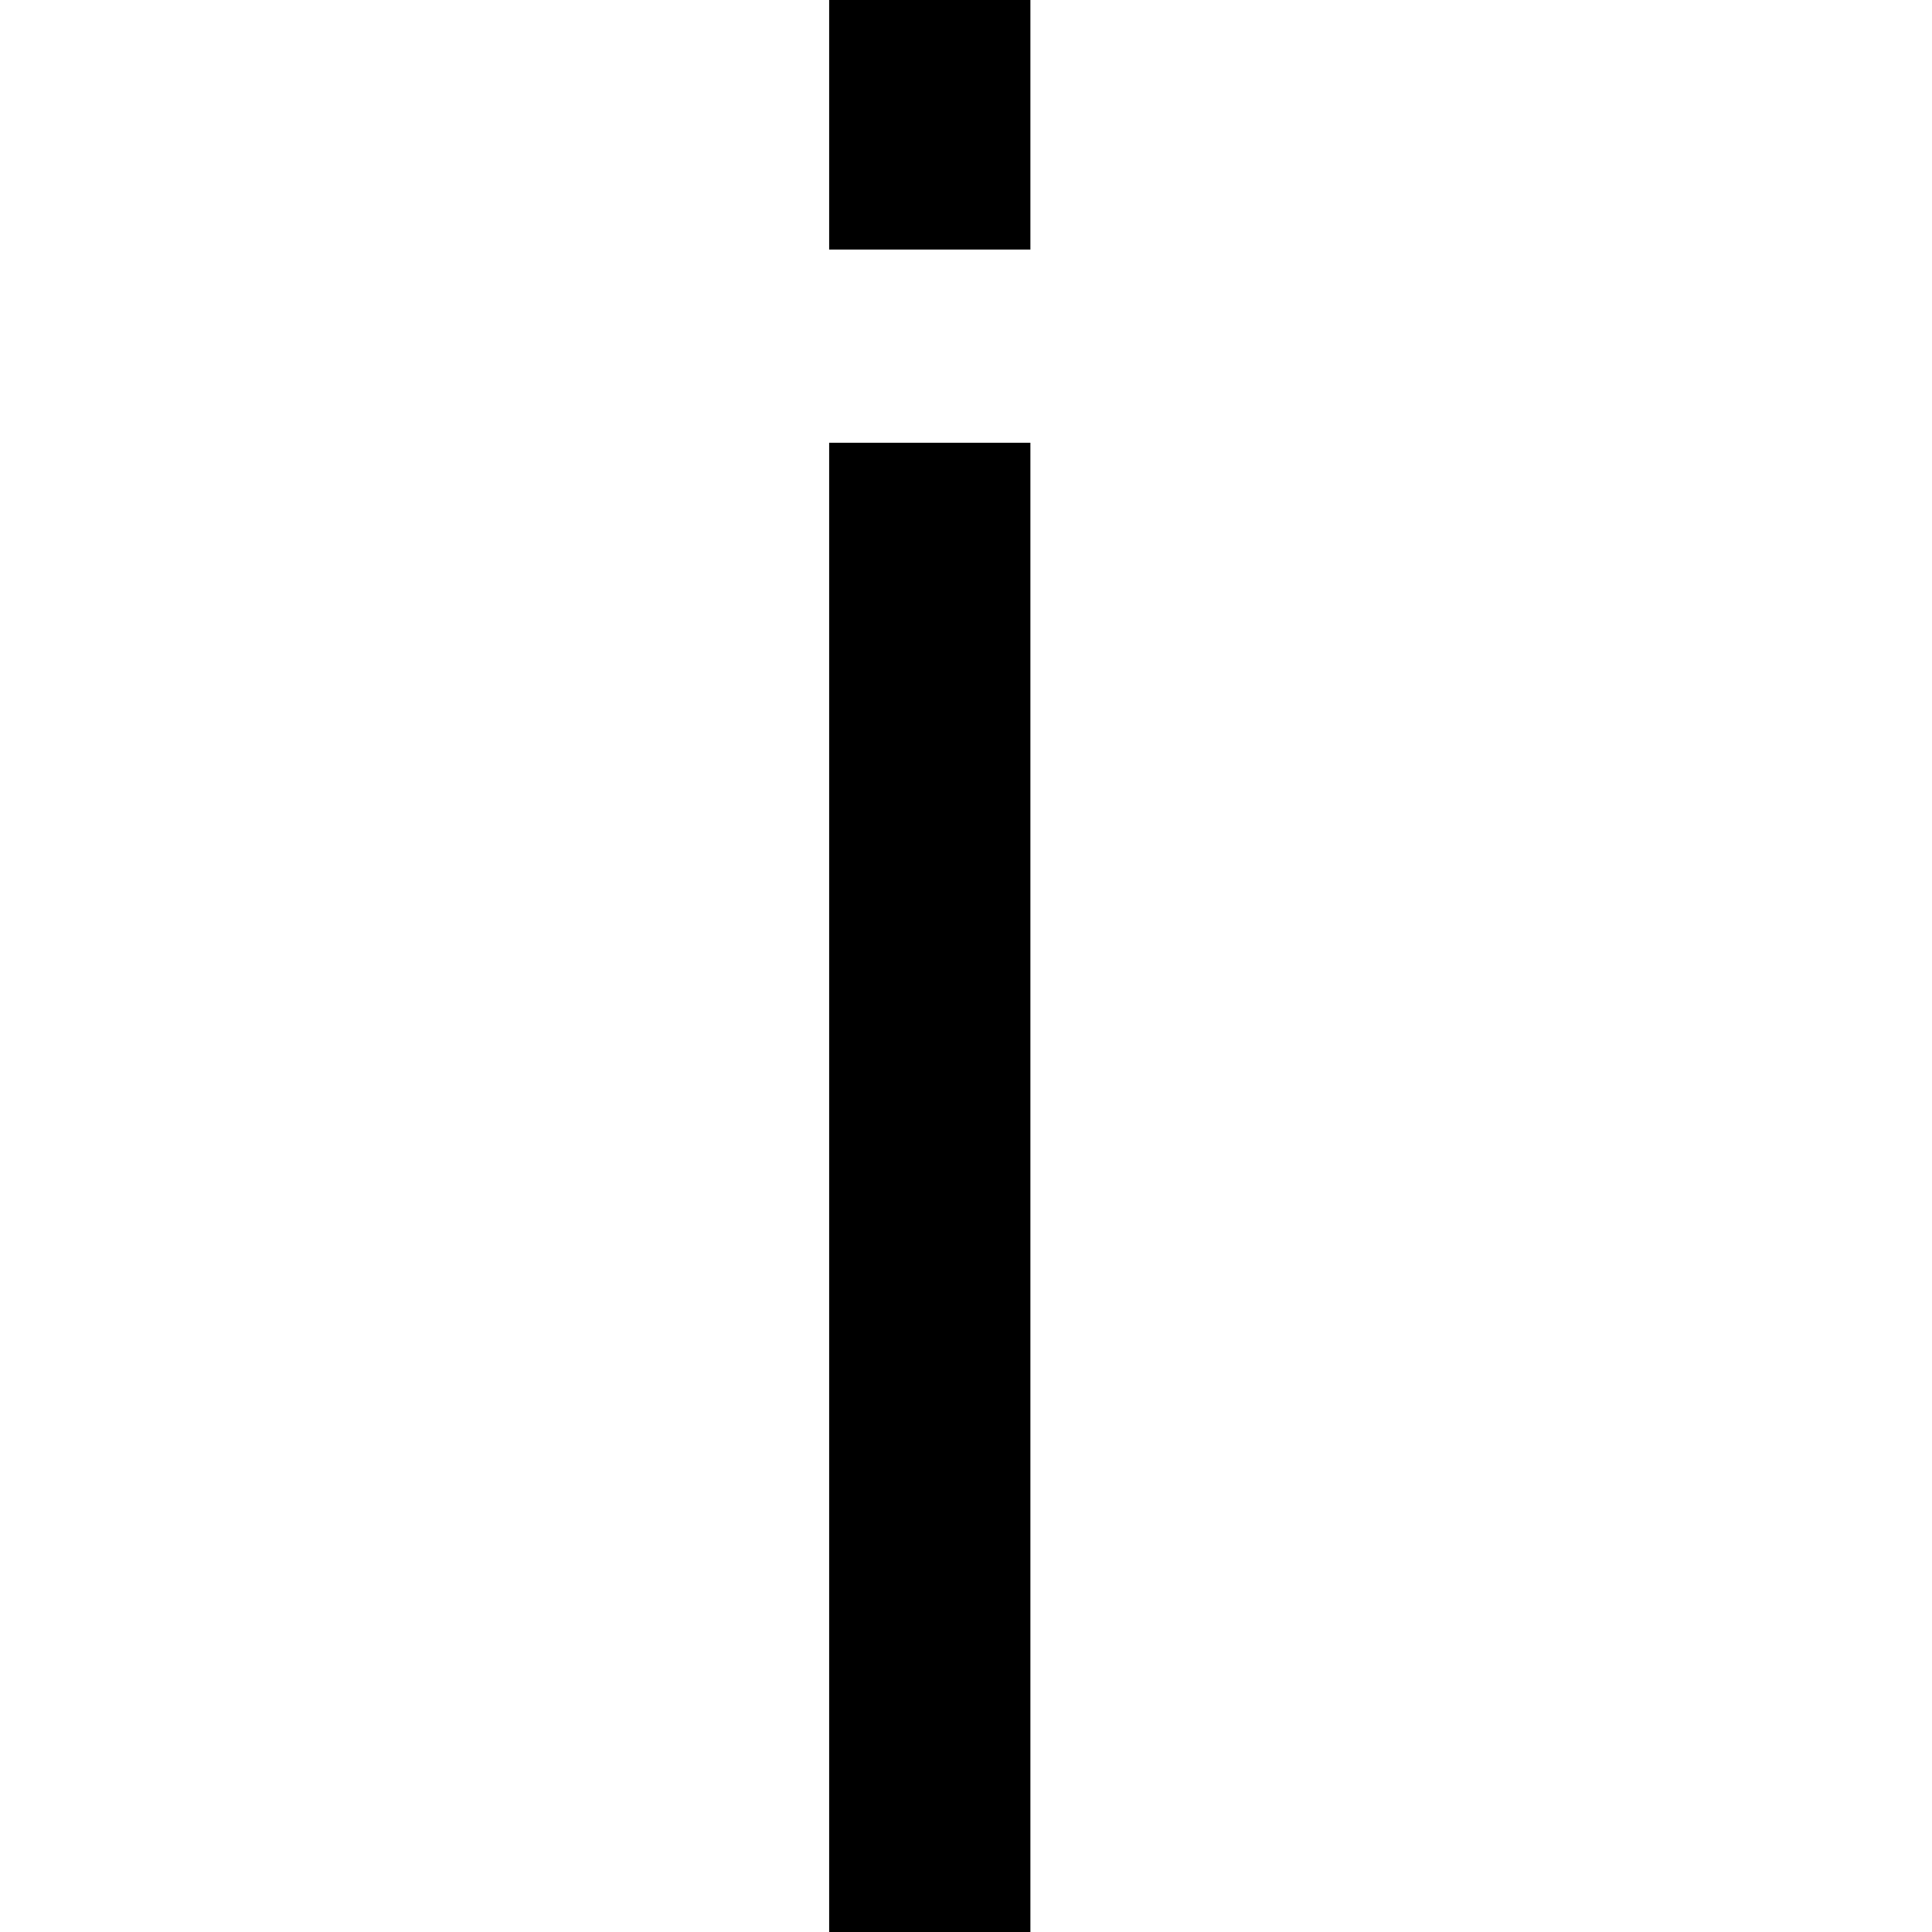
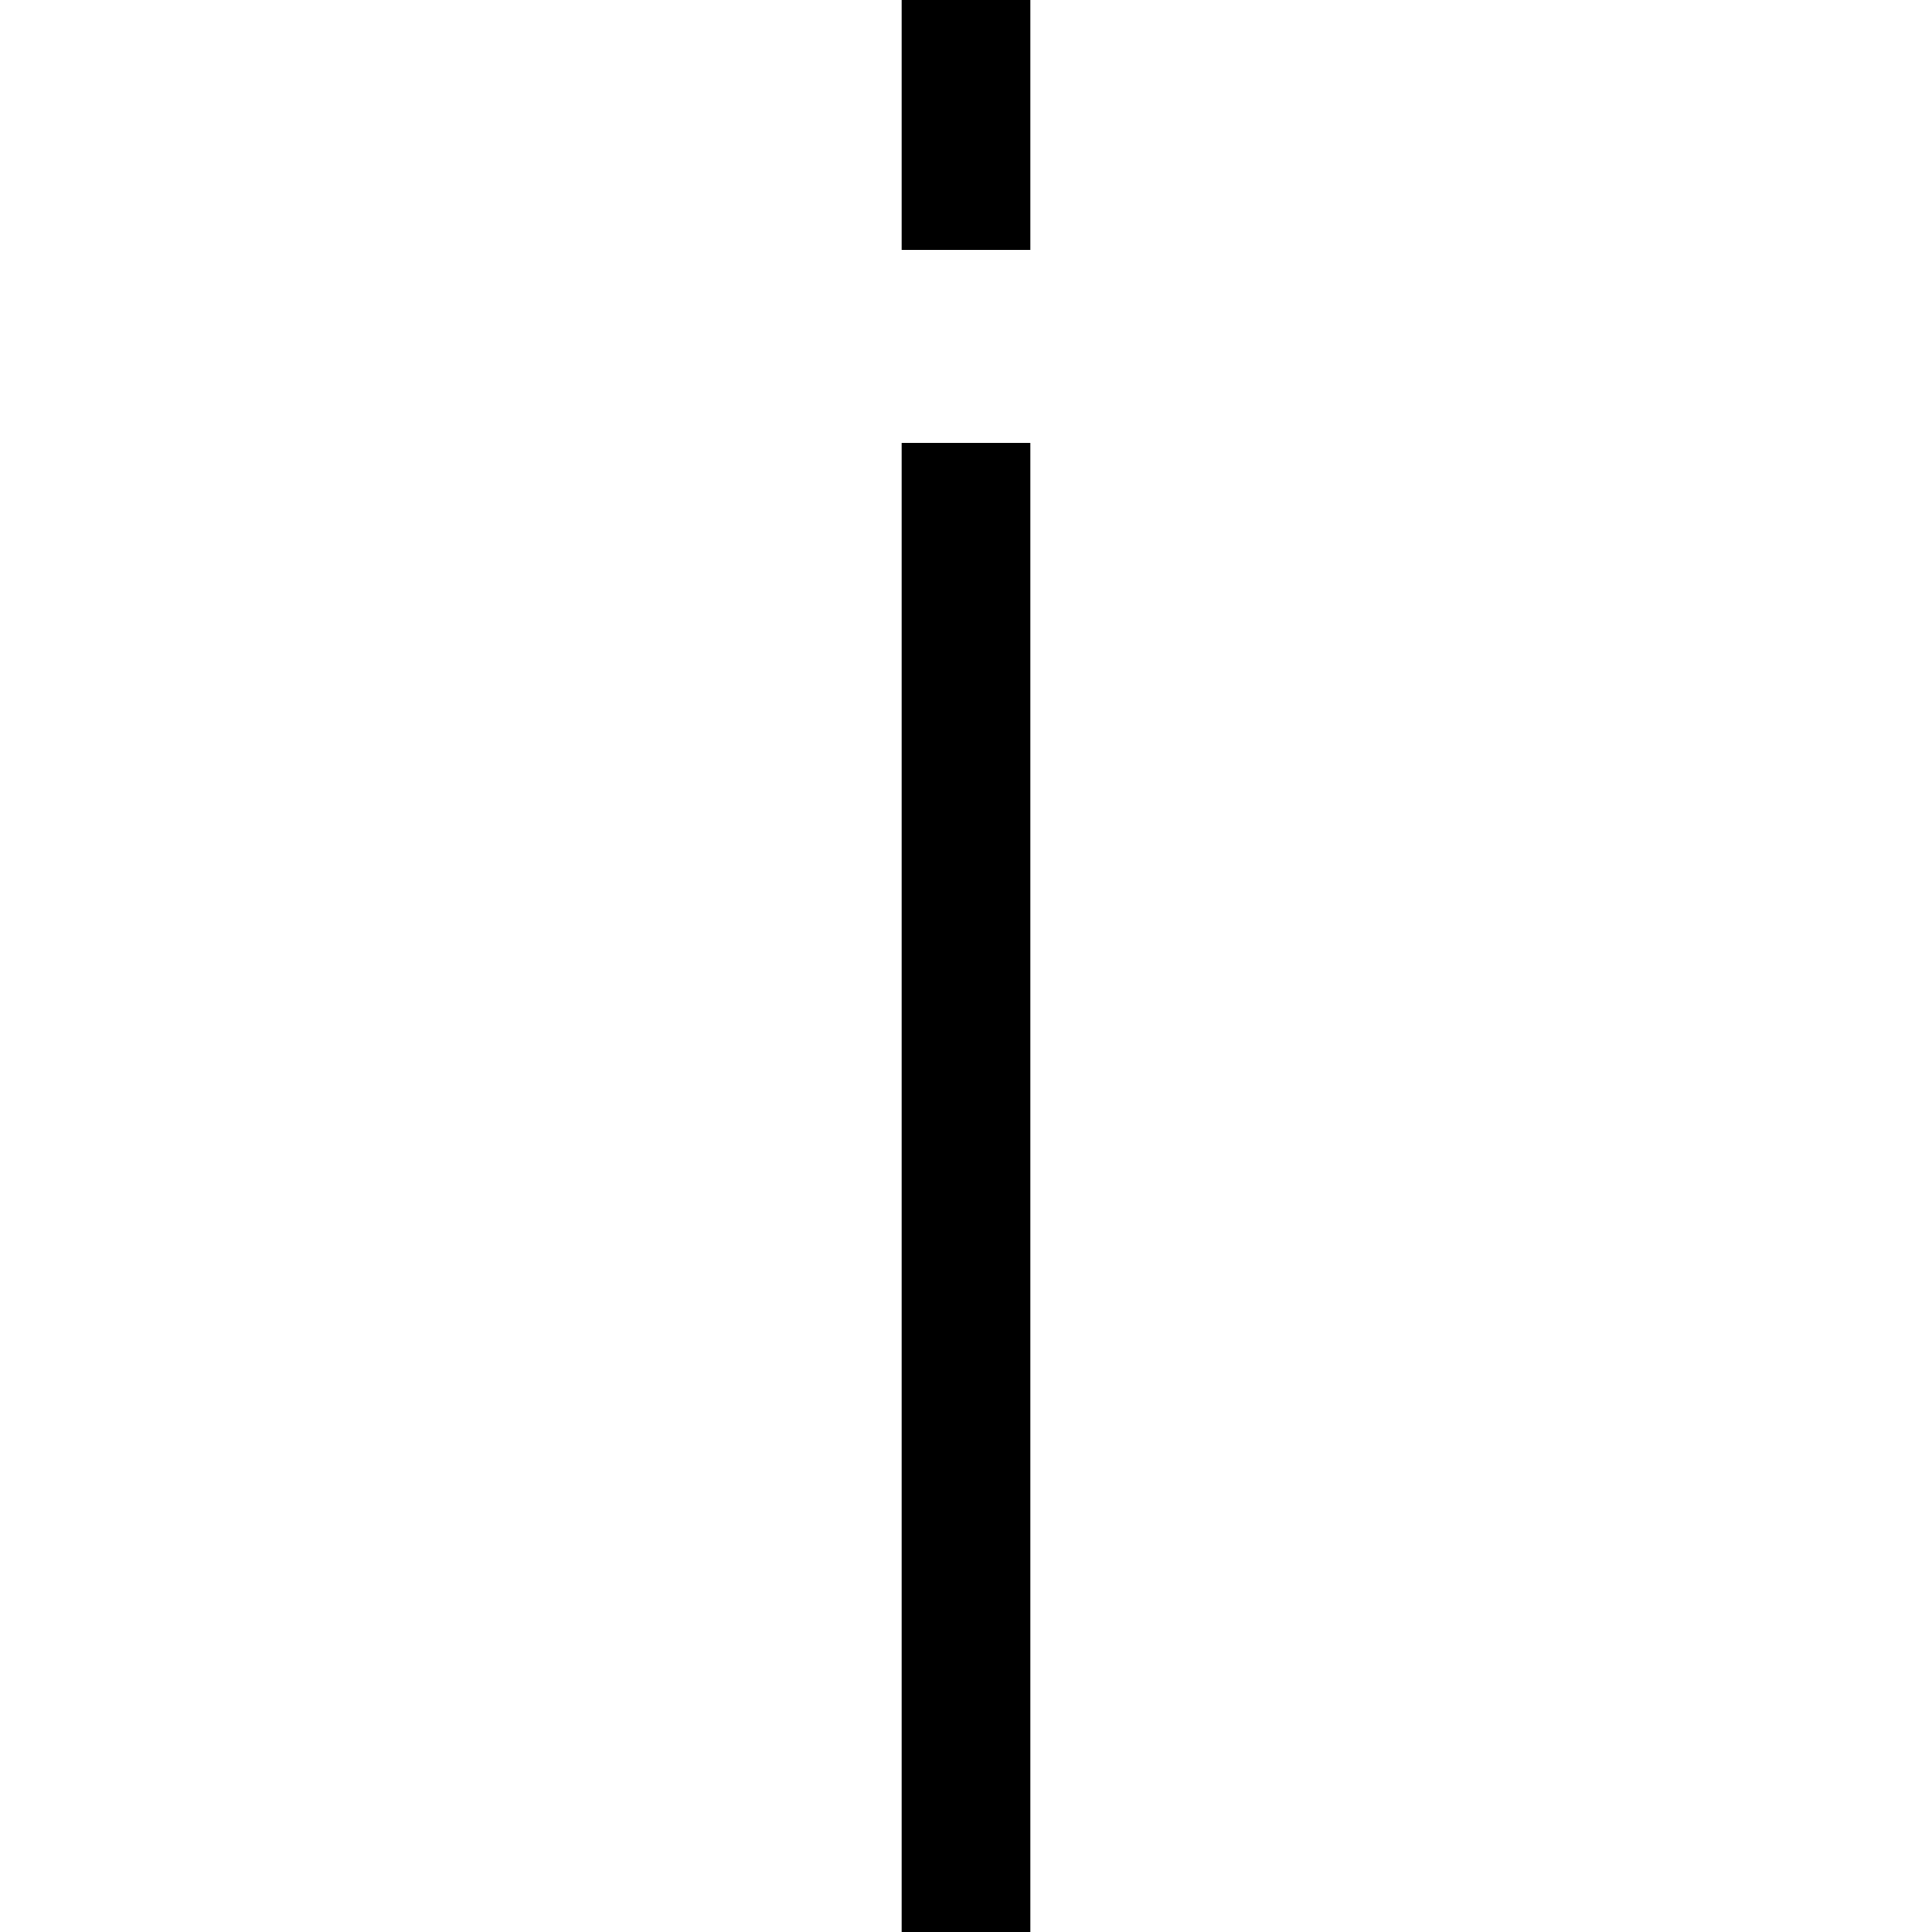
<svg xmlns="http://www.w3.org/2000/svg" version="1.1" id="Layer_1" x="0px" y="0px" viewBox="0 0 24 24" style="enable-background:new 0 0 24 24;" xml:space="preserve">
-   <path d="M10.3,5.5h2.5V24h-2.5V5.5z M10.3,0h2.5v3.1h-2.5V0z" />
+   <path d="M12.8,0v3.1h-1.6V0H12.8z M11.2,24h1.6V5.5h-1.6V24z" />
</svg>
